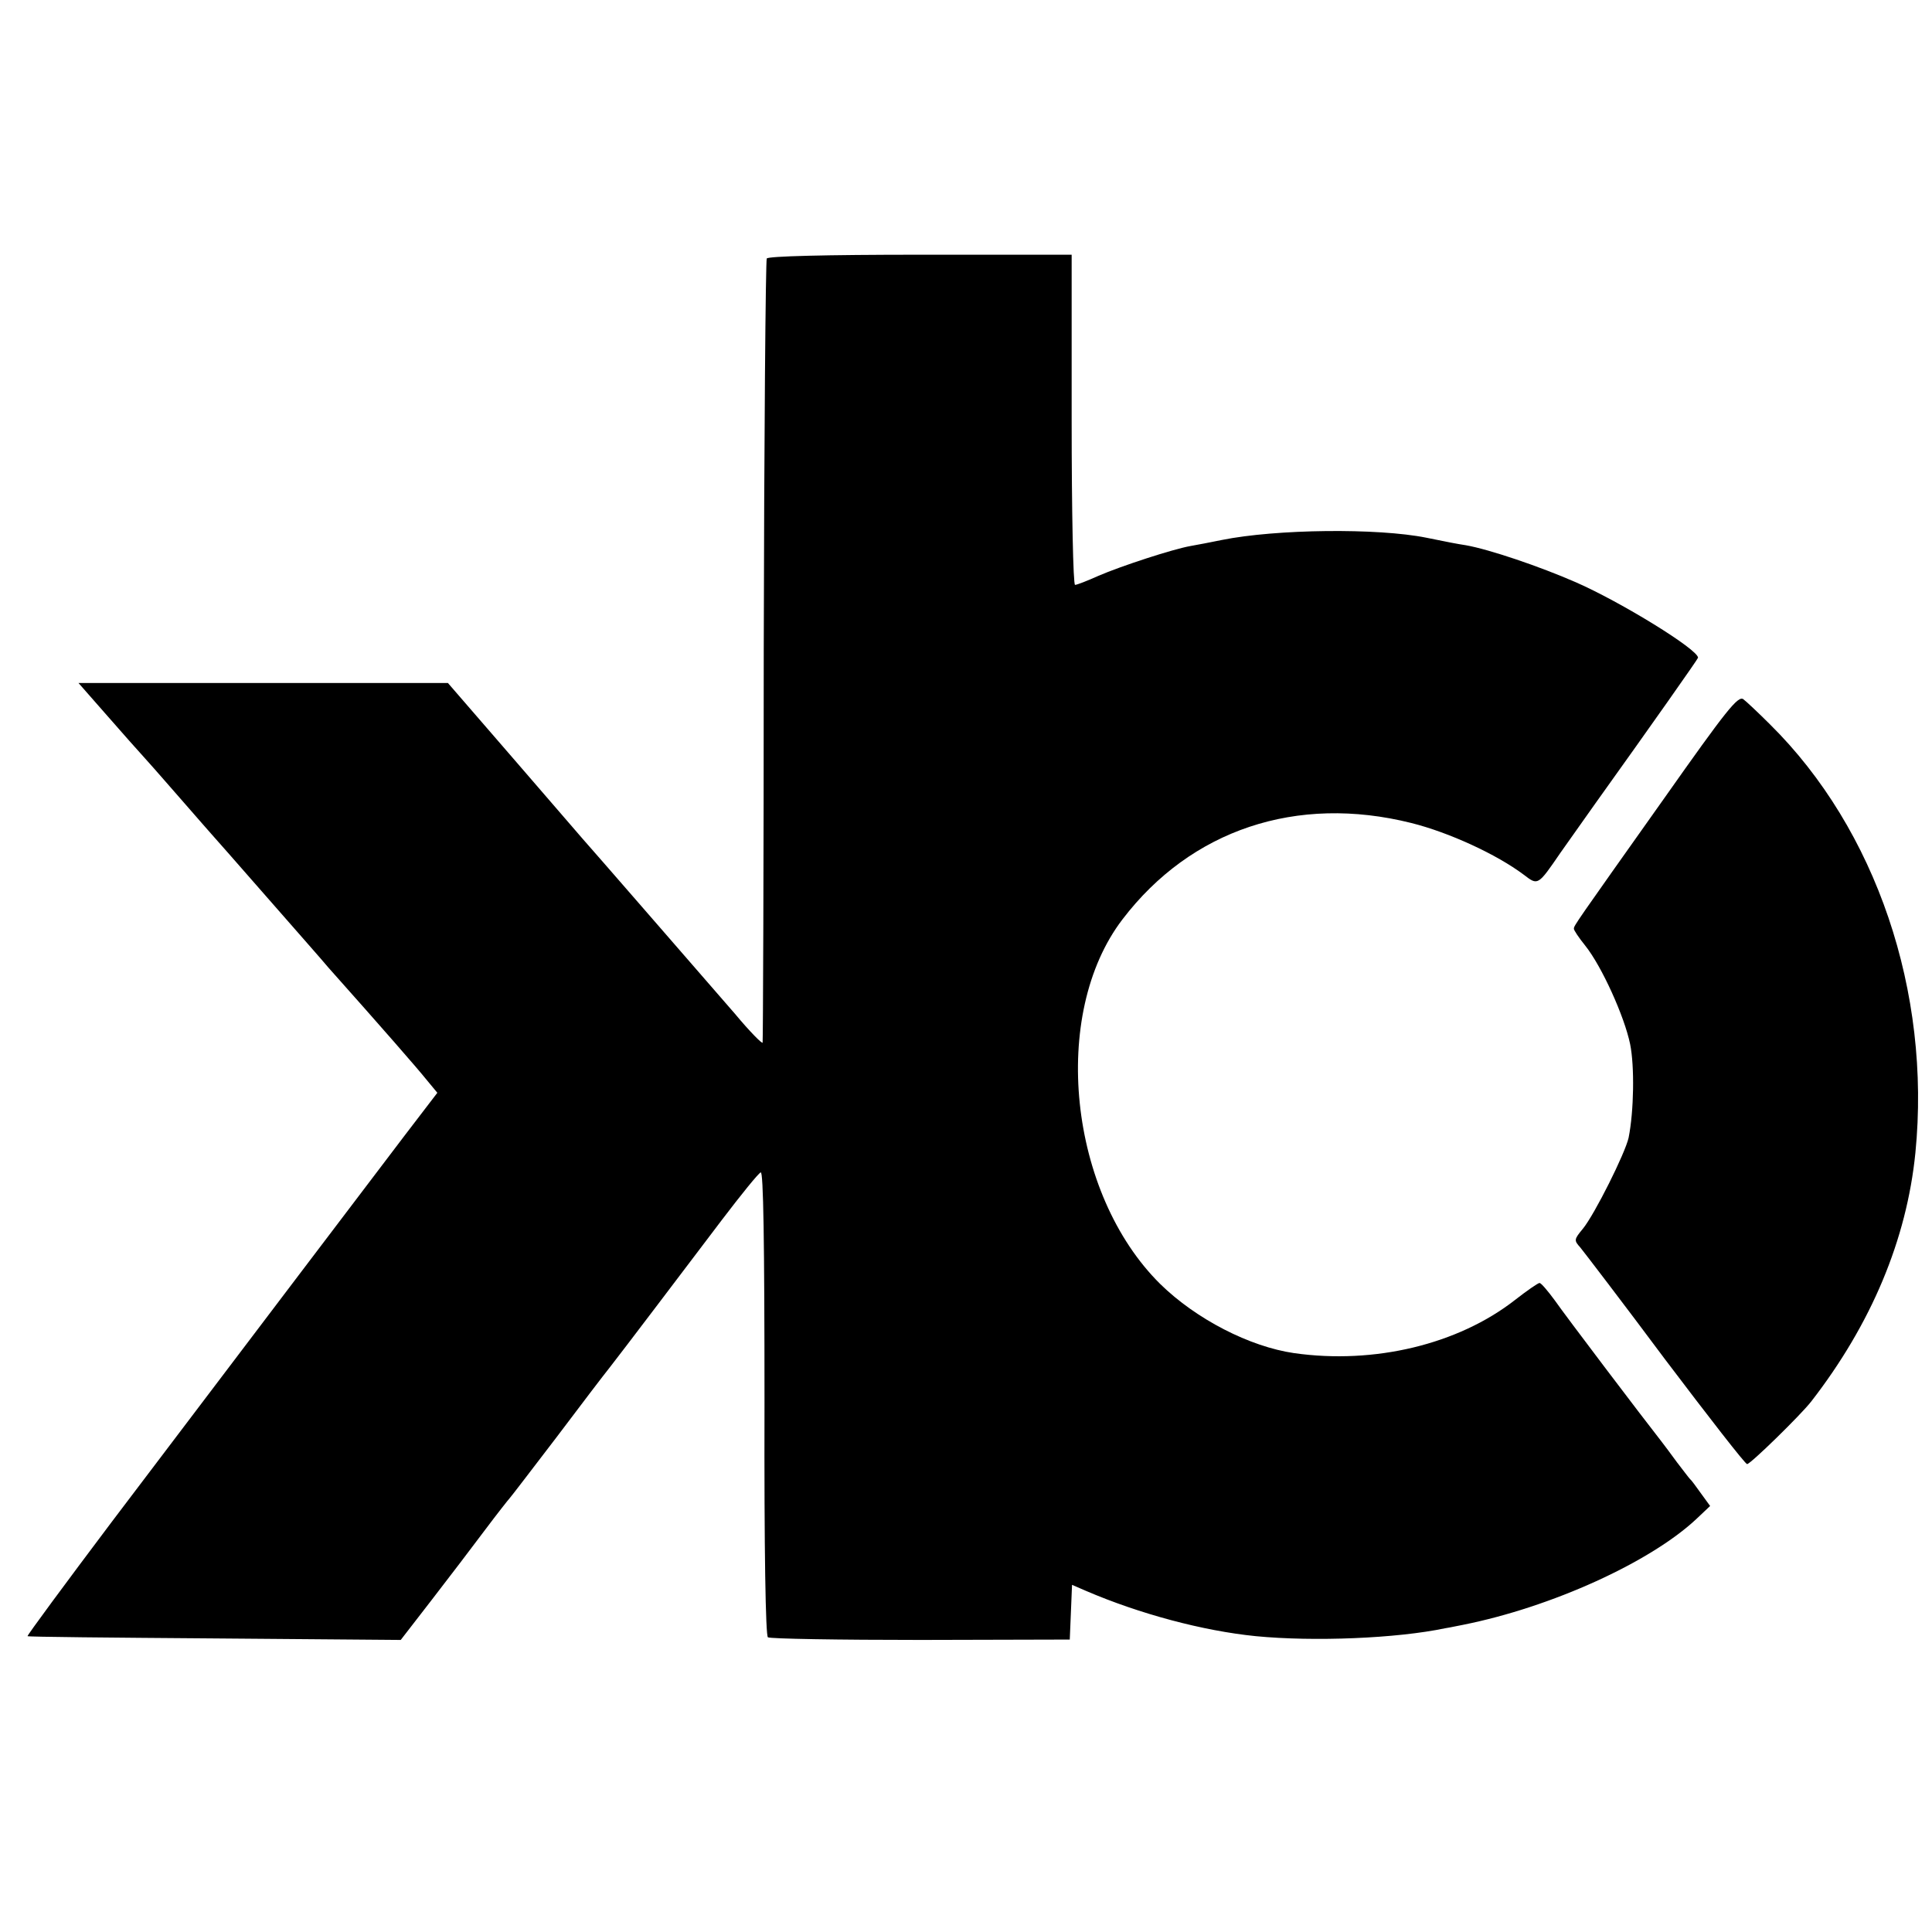
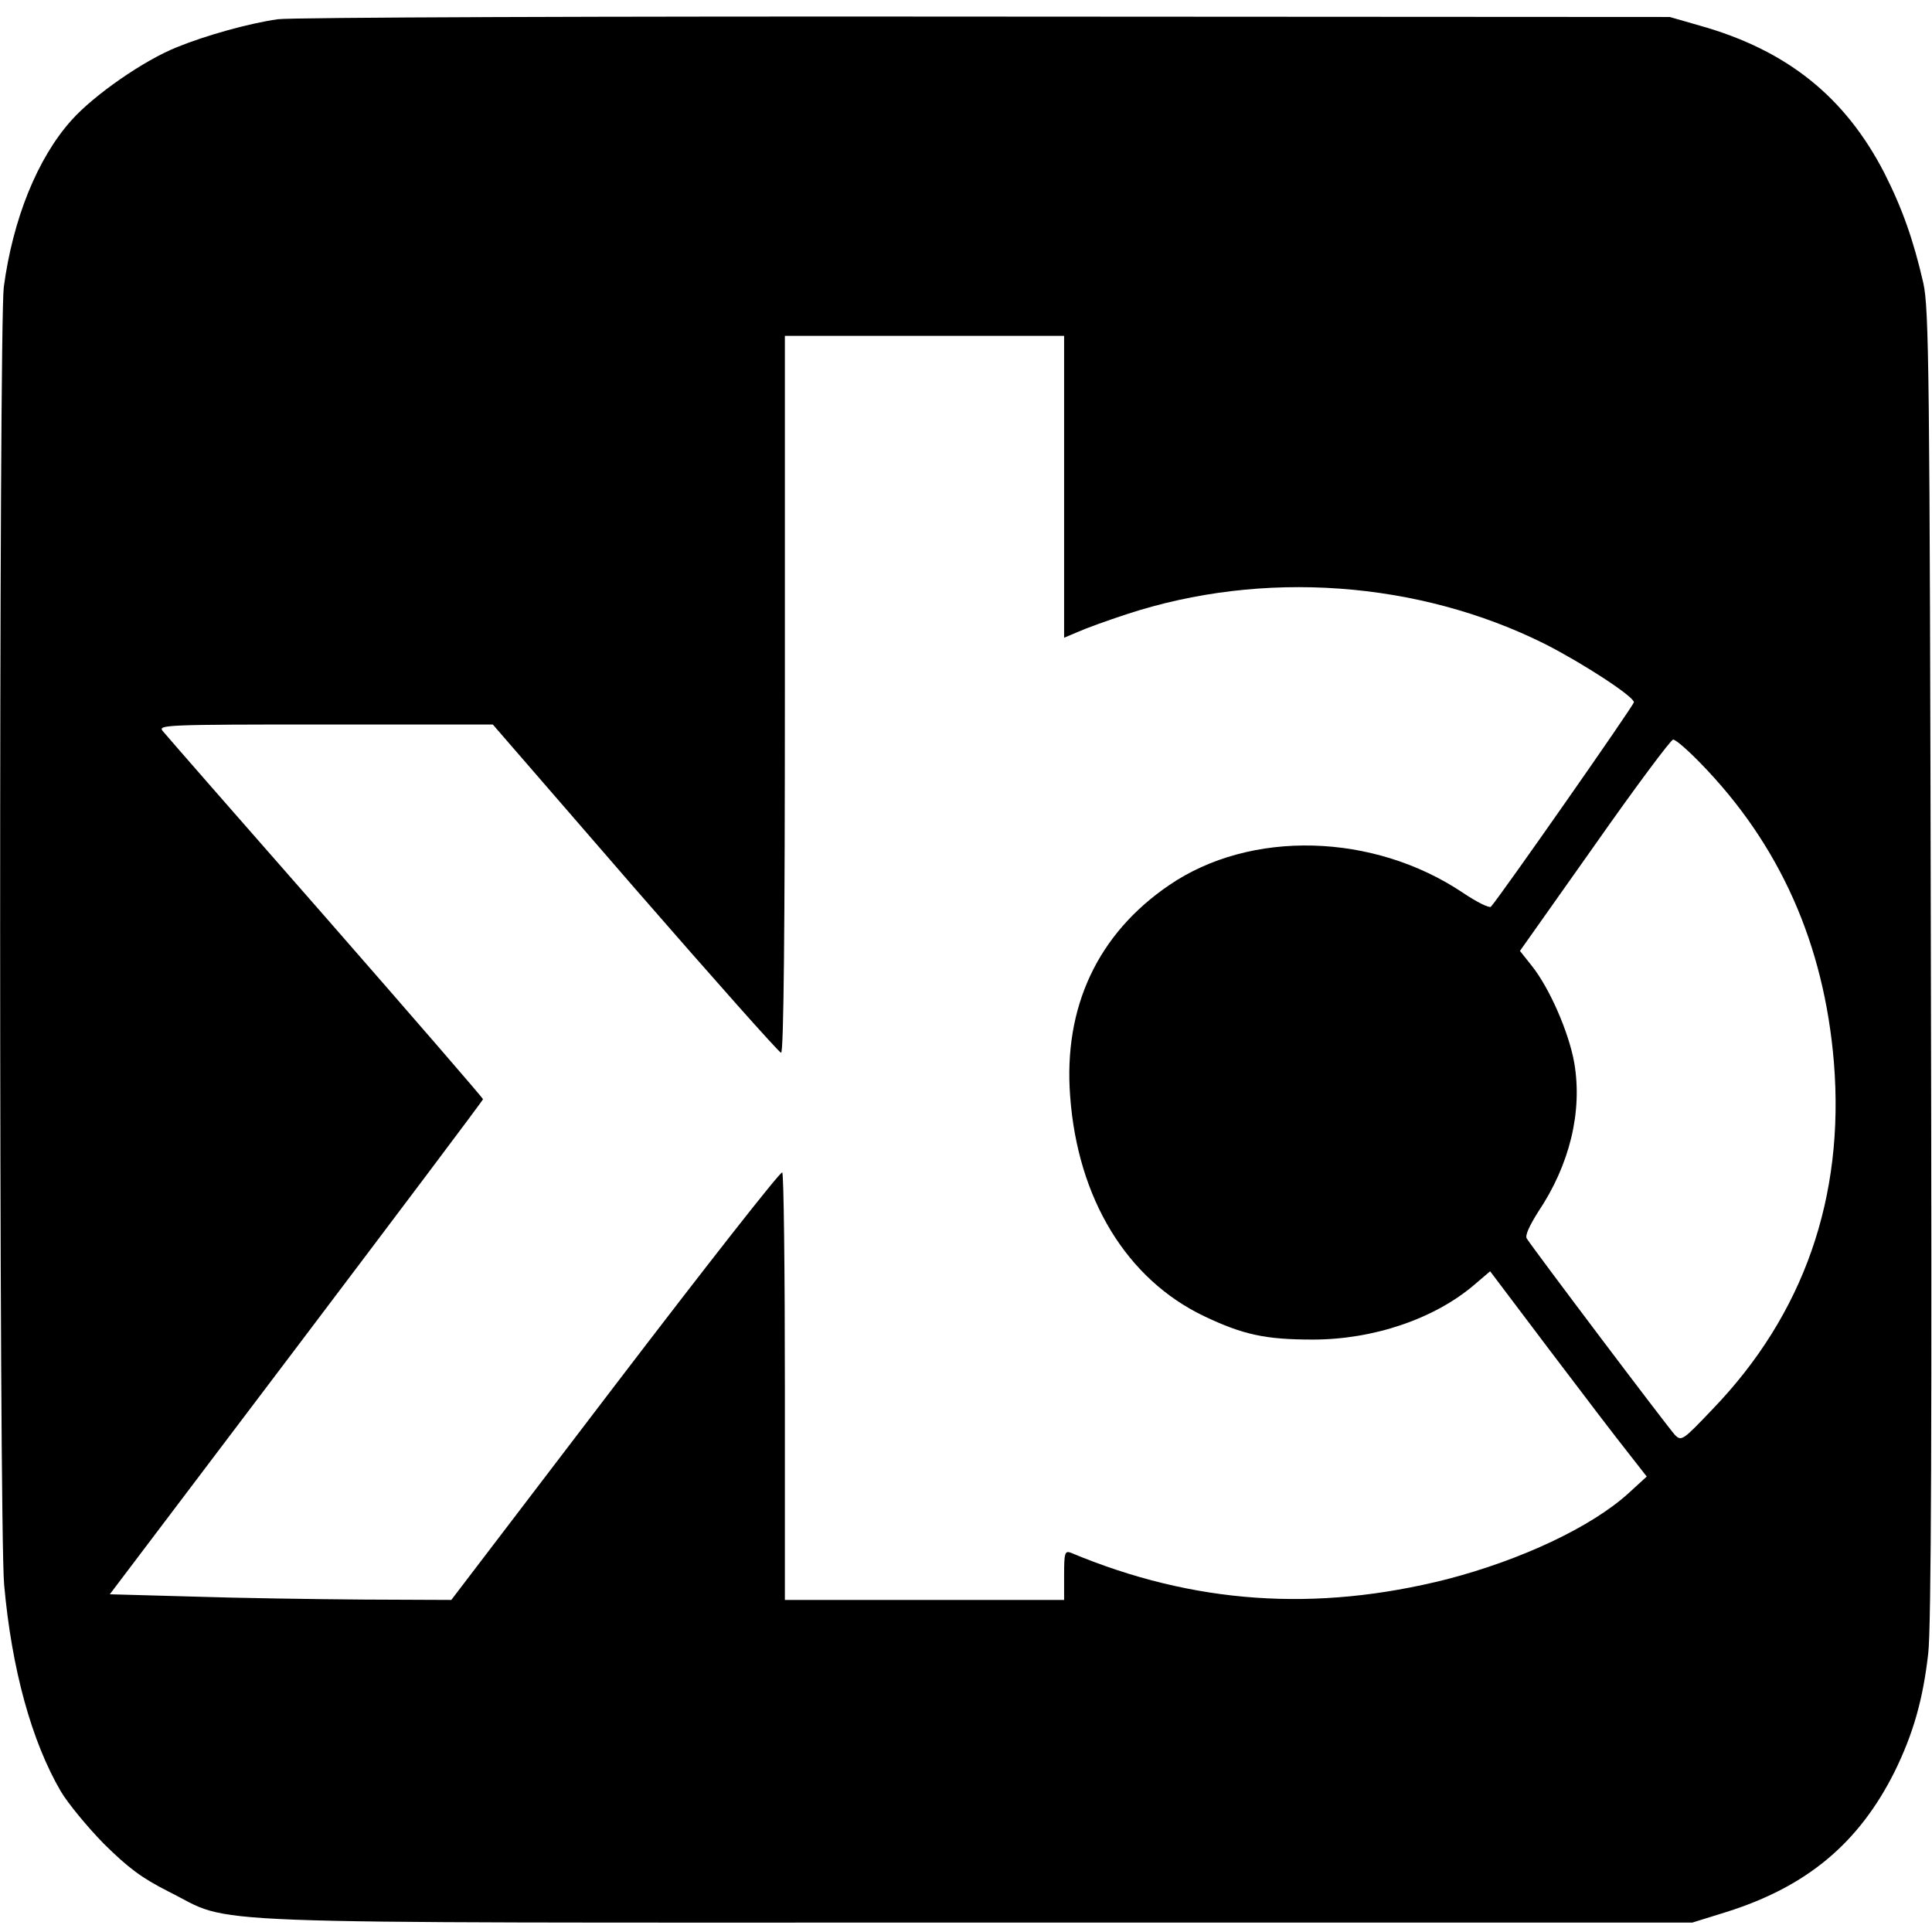
<svg xmlns="http://www.w3.org/2000/svg" version="1.0" width="512pt" height="512pt" viewBox="0 0 512 512" preserveAspectRatio="xMidYMid meet">
  <g transform="translate(0,512) scale(0.1,-0.1)" fill="#000000" stroke="none">
-     <path d="M2032 4435 c-3 -5 -7 -473 -8 -1040 0 -566 -2 -1034 -3 -1038 0 -5 -34 29 -73 76 -100 115 -390 449 -403 463 -5 6 -88 102 -184 213 l-174 201 -490 0 -489 0 72 -82 c40 -46 89 -101 109 -123 20 -22 65 -74 101 -115 36 -41 67 -77 70 -80 3 -3 68 -77 145 -165 77 -88 152 -173 166 -190 139 -156 235 -266 259 -296 l29 -35 -88 -115 c-91 -120 -394 -519 -774 -1021 -125 -166 -226 -303 -224 -304 1 -2 225 -4 496 -6 l493 -4 82 106 c45 58 108 141 141 185 33 44 63 82 66 85 3 3 58 75 123 160 64 85 128 169 141 185 36 46 195 256 298 392 51 67 97 124 103 126 7 4 10 -180 10 -610 -1 -399 3 -617 9 -622 6 -4 188 -7 405 -7 l395 1 3 72 3 73 37 -16 c142 -61 310 -106 450 -120 154 -15 374 -6 502 21 14 2 35 7 47 9 235 47 496 166 618 280 l37 35 -24 33 c-13 18 -25 35 -29 38 -3 3 -18 23 -35 45 -16 22 -34 46 -41 55 -48 61 -255 334 -282 373 -19 26 -37 47 -41 47 -4 0 -33 -20 -65 -45 -151 -118 -373 -171 -585 -141 -118 17 -260 90 -355 183 -243 240 -293 715 -100 967 181 237 461 331 765 255 100 -25 226 -83 298 -137 38 -29 37 -30 98 59 22 31 63 89 92 130 151 211 272 383 272 386 0 22 -205 148 -324 200 -96 42 -229 87 -291 98 -26 4 -46 8 -105 20 -129 26 -398 23 -542 -6 -29 -6 -66 -13 -83 -16 -46 -8 -184 -53 -244 -79 -29 -13 -57 -24 -62 -24 -5 0 -9 194 -9 438 l0 437 -401 0 c-252 0 -403 -4 -407 -10z" />
-     <path d="M4410 3004 c-236 -333 -239 -337 -239 -345 -1 -3 13 -24 30 -45 44 -55 104 -188 119 -261 12 -59 10 -178 -4 -248 -9 -41 -90 -203 -121 -241 -24 -29 -24 -31 -7 -50 9 -11 111 -144 225 -297 115 -152 212 -277 217 -277 9 0 142 130 170 166 159 205 253 429 276 659 42 426 -104 857 -385 1135 -31 31 -63 61 -71 67 -14 10 -45 -29 -210 -263z" />
+     <path d="M736 5069 c-77 -11 -191 -43 -267 -74 -88 -35 -220 -127 -279 -193 -91 -101 -156 -263 -180 -443 -13 -105 -13 -3289 1 -3439 20 -224 73 -415 150 -547 19 -32 70 -94 114 -139 65 -64 99 -90 172 -127 179 -89 -2 -82 2143 -82 l1895 0 90 28 c213 67 351 182 446 372 49 100 75 190 89 313 8 68 10 613 7 1827 -3 1578 -5 1737 -20 1805 -26 113 -55 196 -103 291 -104 202 -258 326 -489 391 l-80 23 -1815 1 c-998 1 -1842 -2 -1874 -7z m2084 -1239 l0 -400 38 16 c20 9 78 30 127 46 361 119 774 89 1110 -79 102 -52 235 -139 235 -154 0 -8 -356 -517 -379 -542 -4 -4 -37 12 -74 37 -237 159 -563 168 -779 20 -189 -129 -280 -323 -262 -559 20 -272 150 -485 355 -583 103 -49 162 -62 288 -62 161 0 323 55 429 146 l41 35 157 -208 c87 -115 180 -237 208 -272 l50 -64 -48 -44 c-99 -90 -285 -177 -481 -228 -348 -88 -672 -66 -997 70 -16 6 -18 0 -18 -59 l0 -66 -370 0 -370 0 0 564 c0 311 -3 567 -7 569 -5 3 -204 -251 -443 -564 l-434 -569 -236 1 c-129 1 -333 4 -452 8 l-217 6 494 653 c272 360 495 656 495 659 0 3 -188 220 -417 482 -230 262 -424 484 -432 494 -13 16 10 17 431 17 l444 0 377 -435 c208 -239 382 -435 387 -435 7 0 10 339 10 950 l0 950 370 0 370 0 0 -400z m1686 -732 c211 -216 328 -480 354 -793 29 -358 -80 -669 -322 -920 -78 -82 -82 -85 -99 -68 -18 19 -380 499 -393 521 -5 8 8 35 30 70 84 125 118 266 96 395 -14 80 -65 198 -113 258 l-31 39 198 280 c108 154 202 280 208 280 7 0 39 -28 72 -62z" />
  </g>
</svg>
